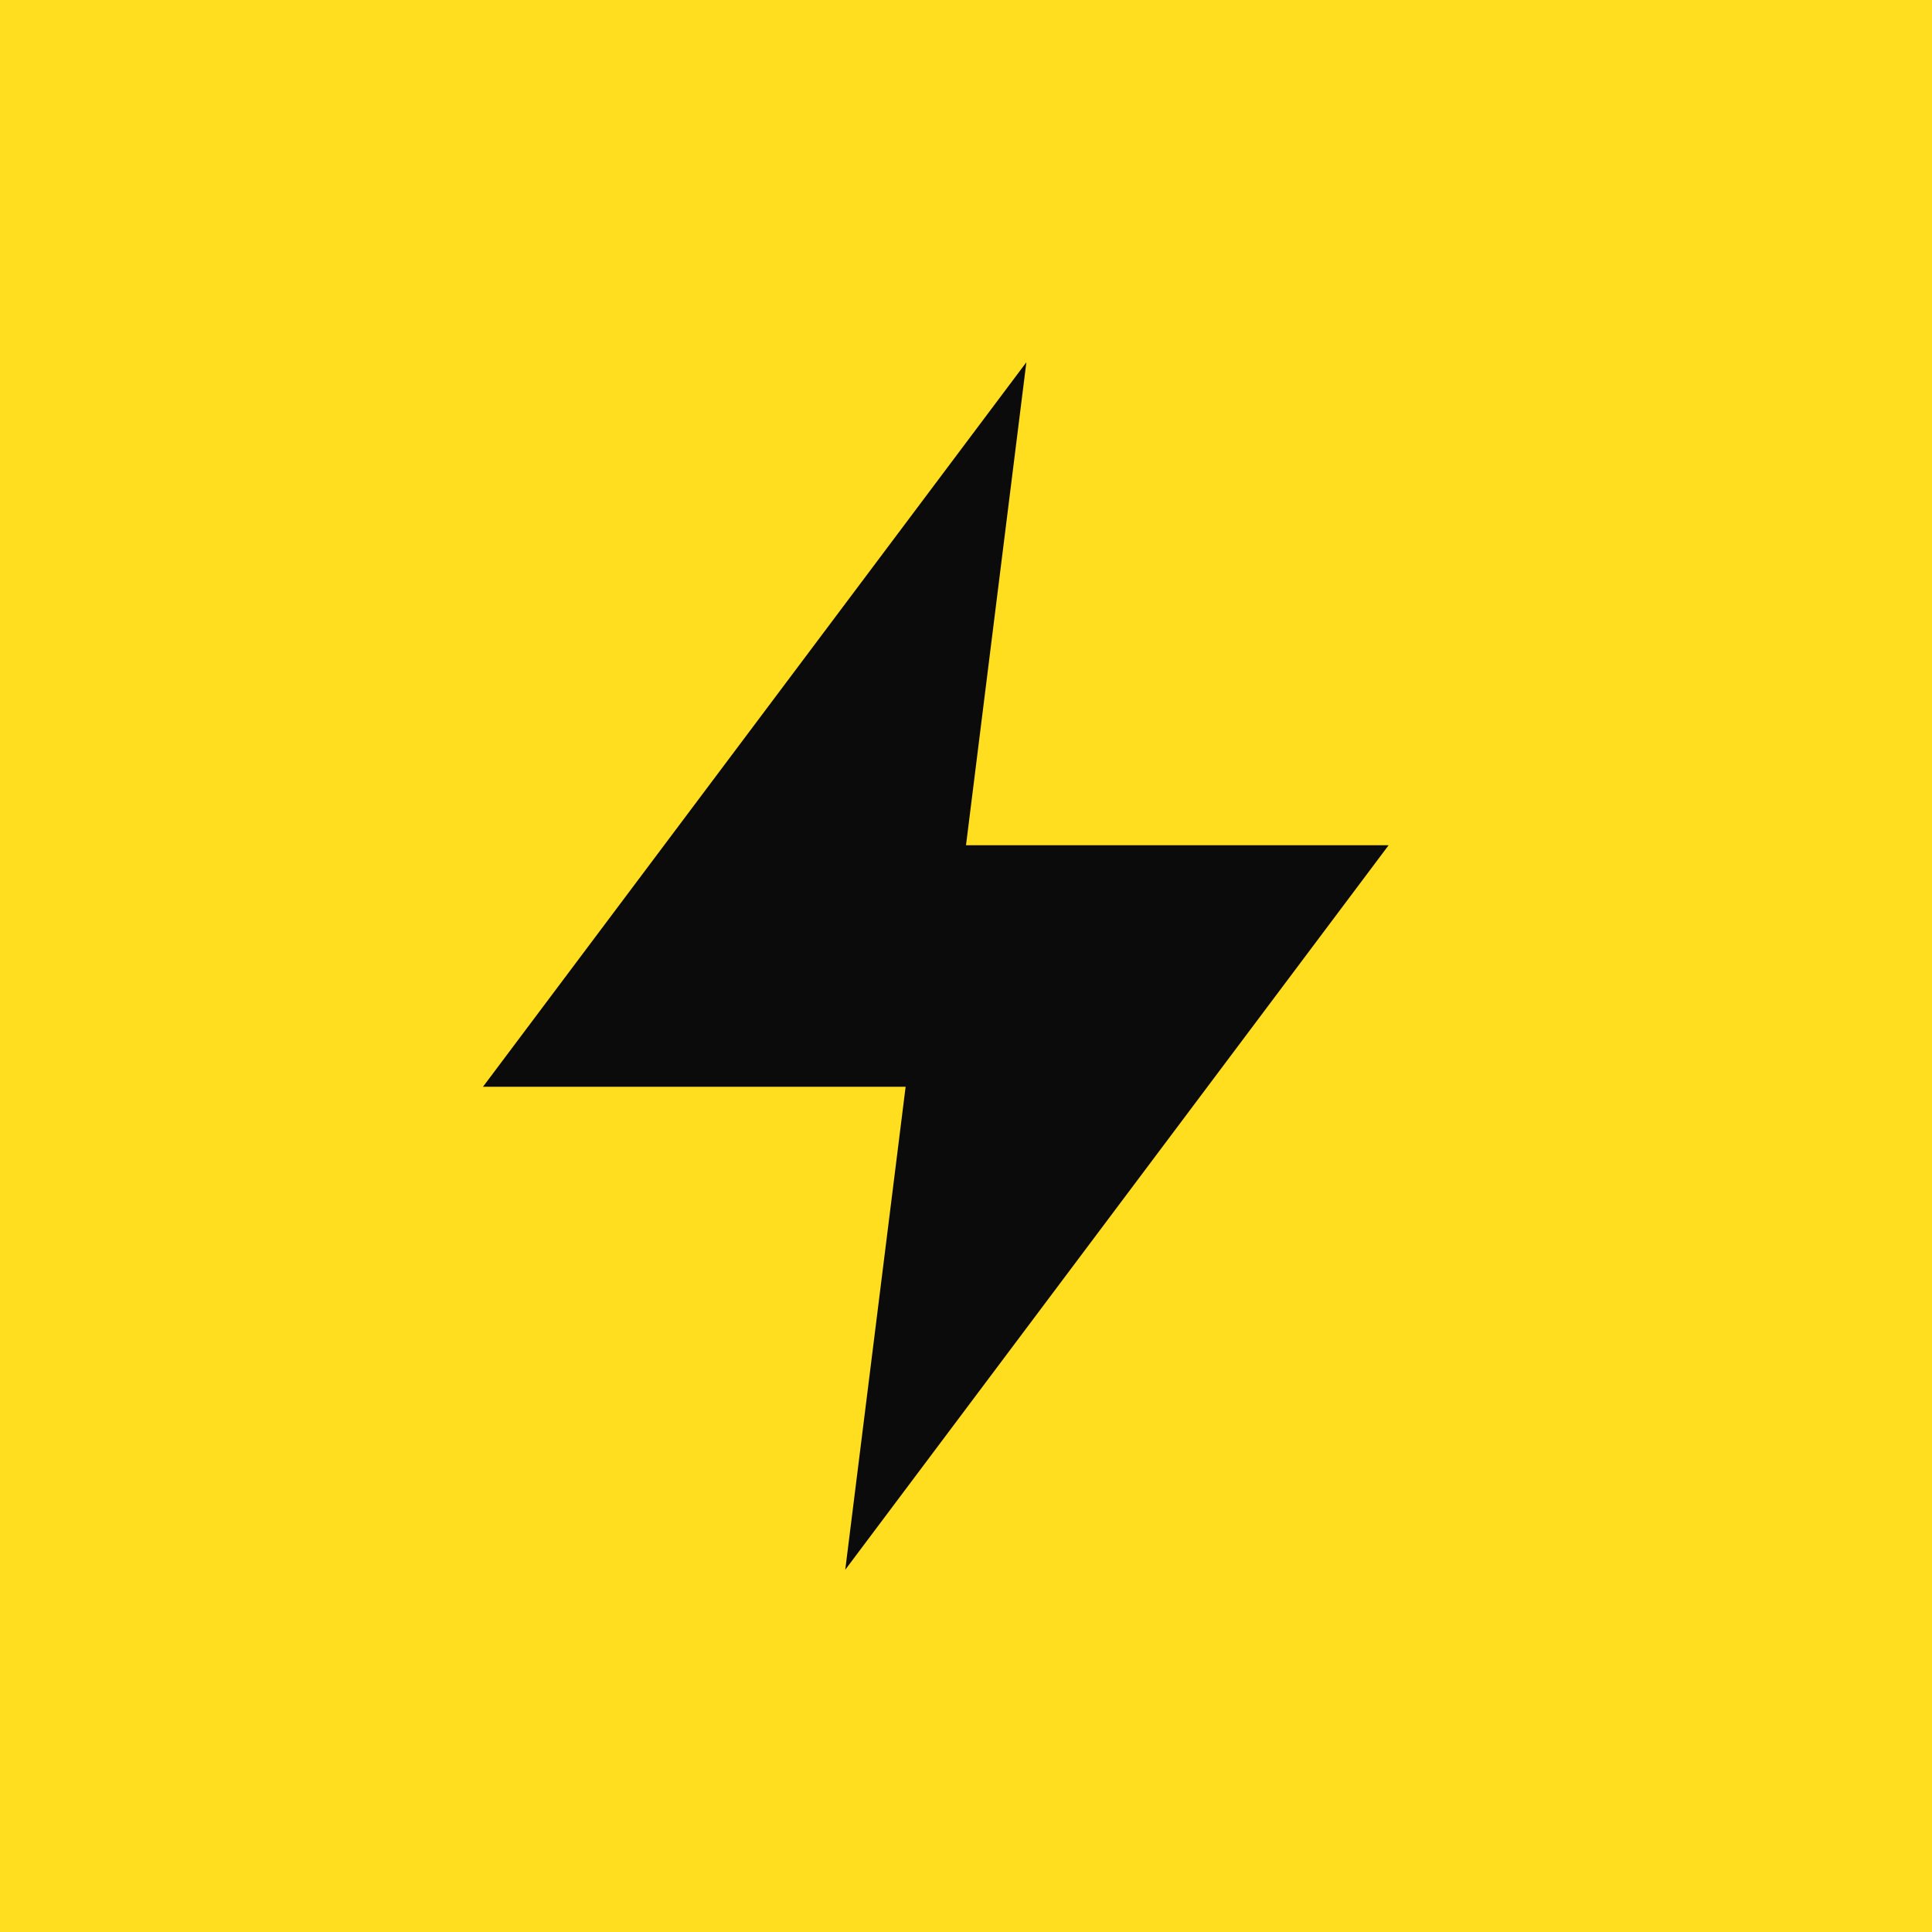
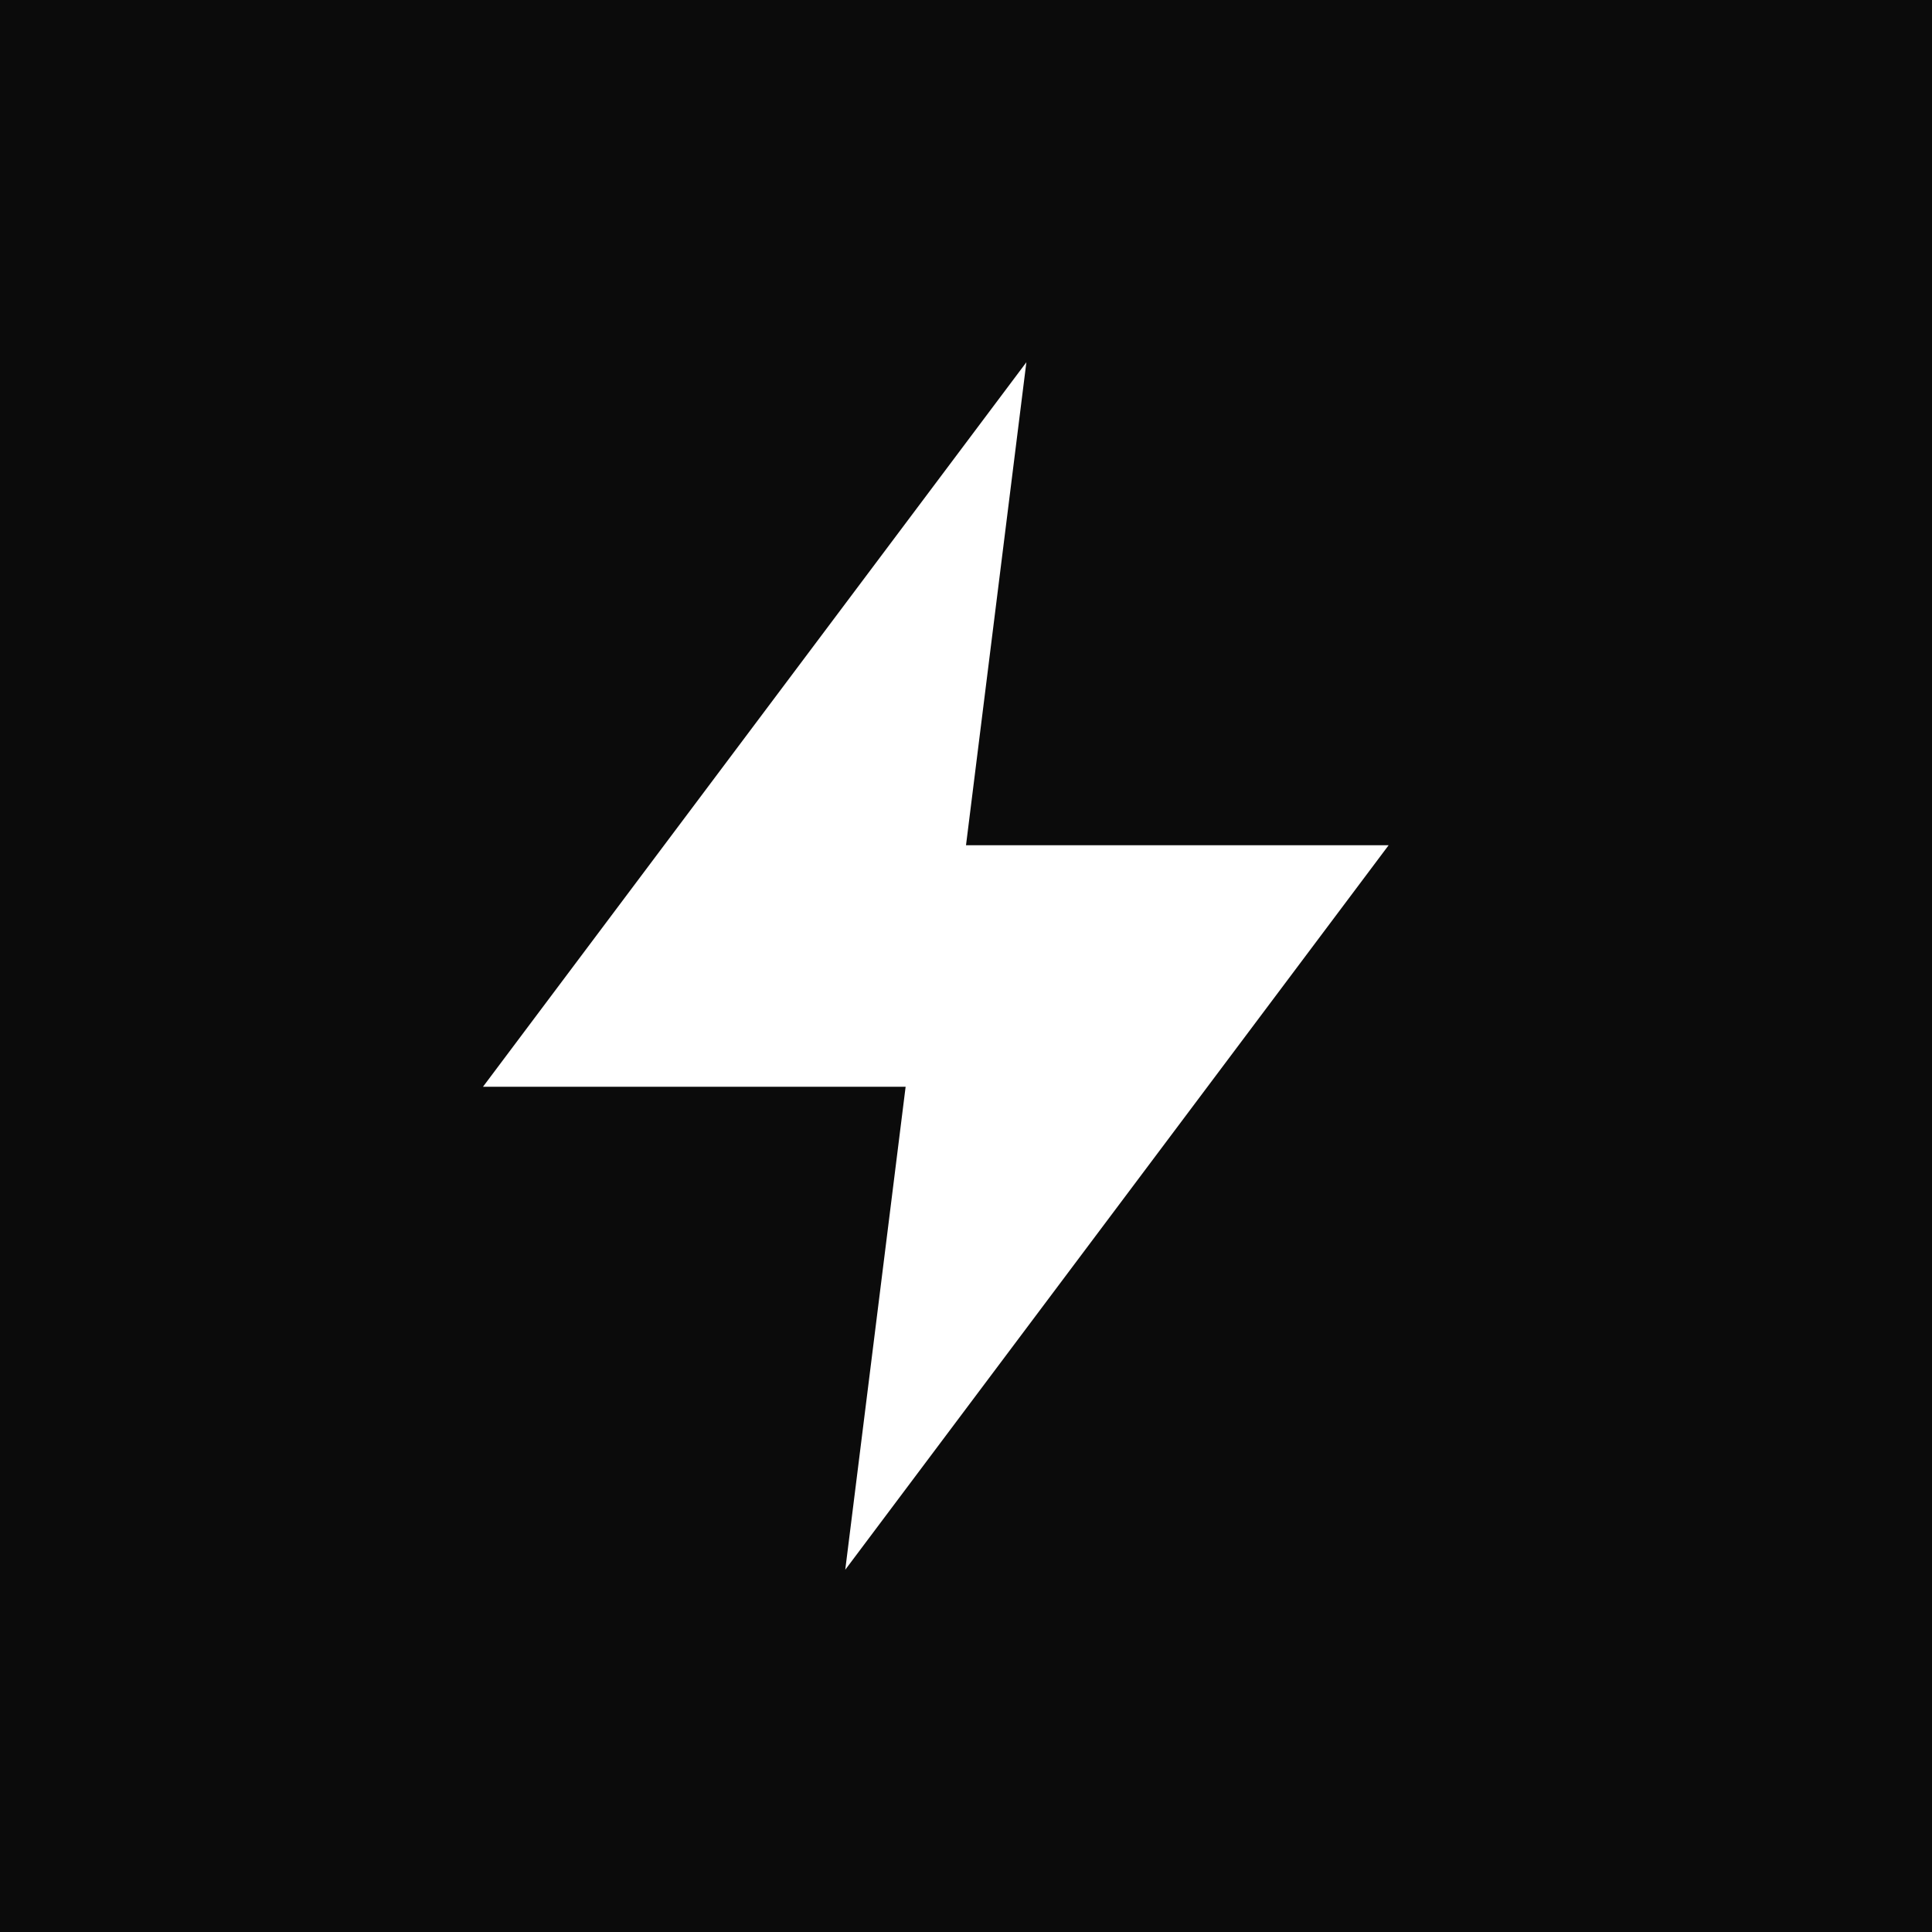
<svg xmlns="http://www.w3.org/2000/svg" viewBox="0 0 32 32">
-   <rect width="32" height="32" fill="#ffdd1f" />
-   <path transform="translate(4 4)" d="M13 2 4 14h7l-1 8 9-12h-7z" fill="#0b0b0b" />
+   <rect width="32" height="32" fill="#0b0b0b" />
+   <path transform="translate(4 4)" d="M13 2 4 14h7l-1 8 9-12h-7z" fill="#ffffff" />
</svg>
